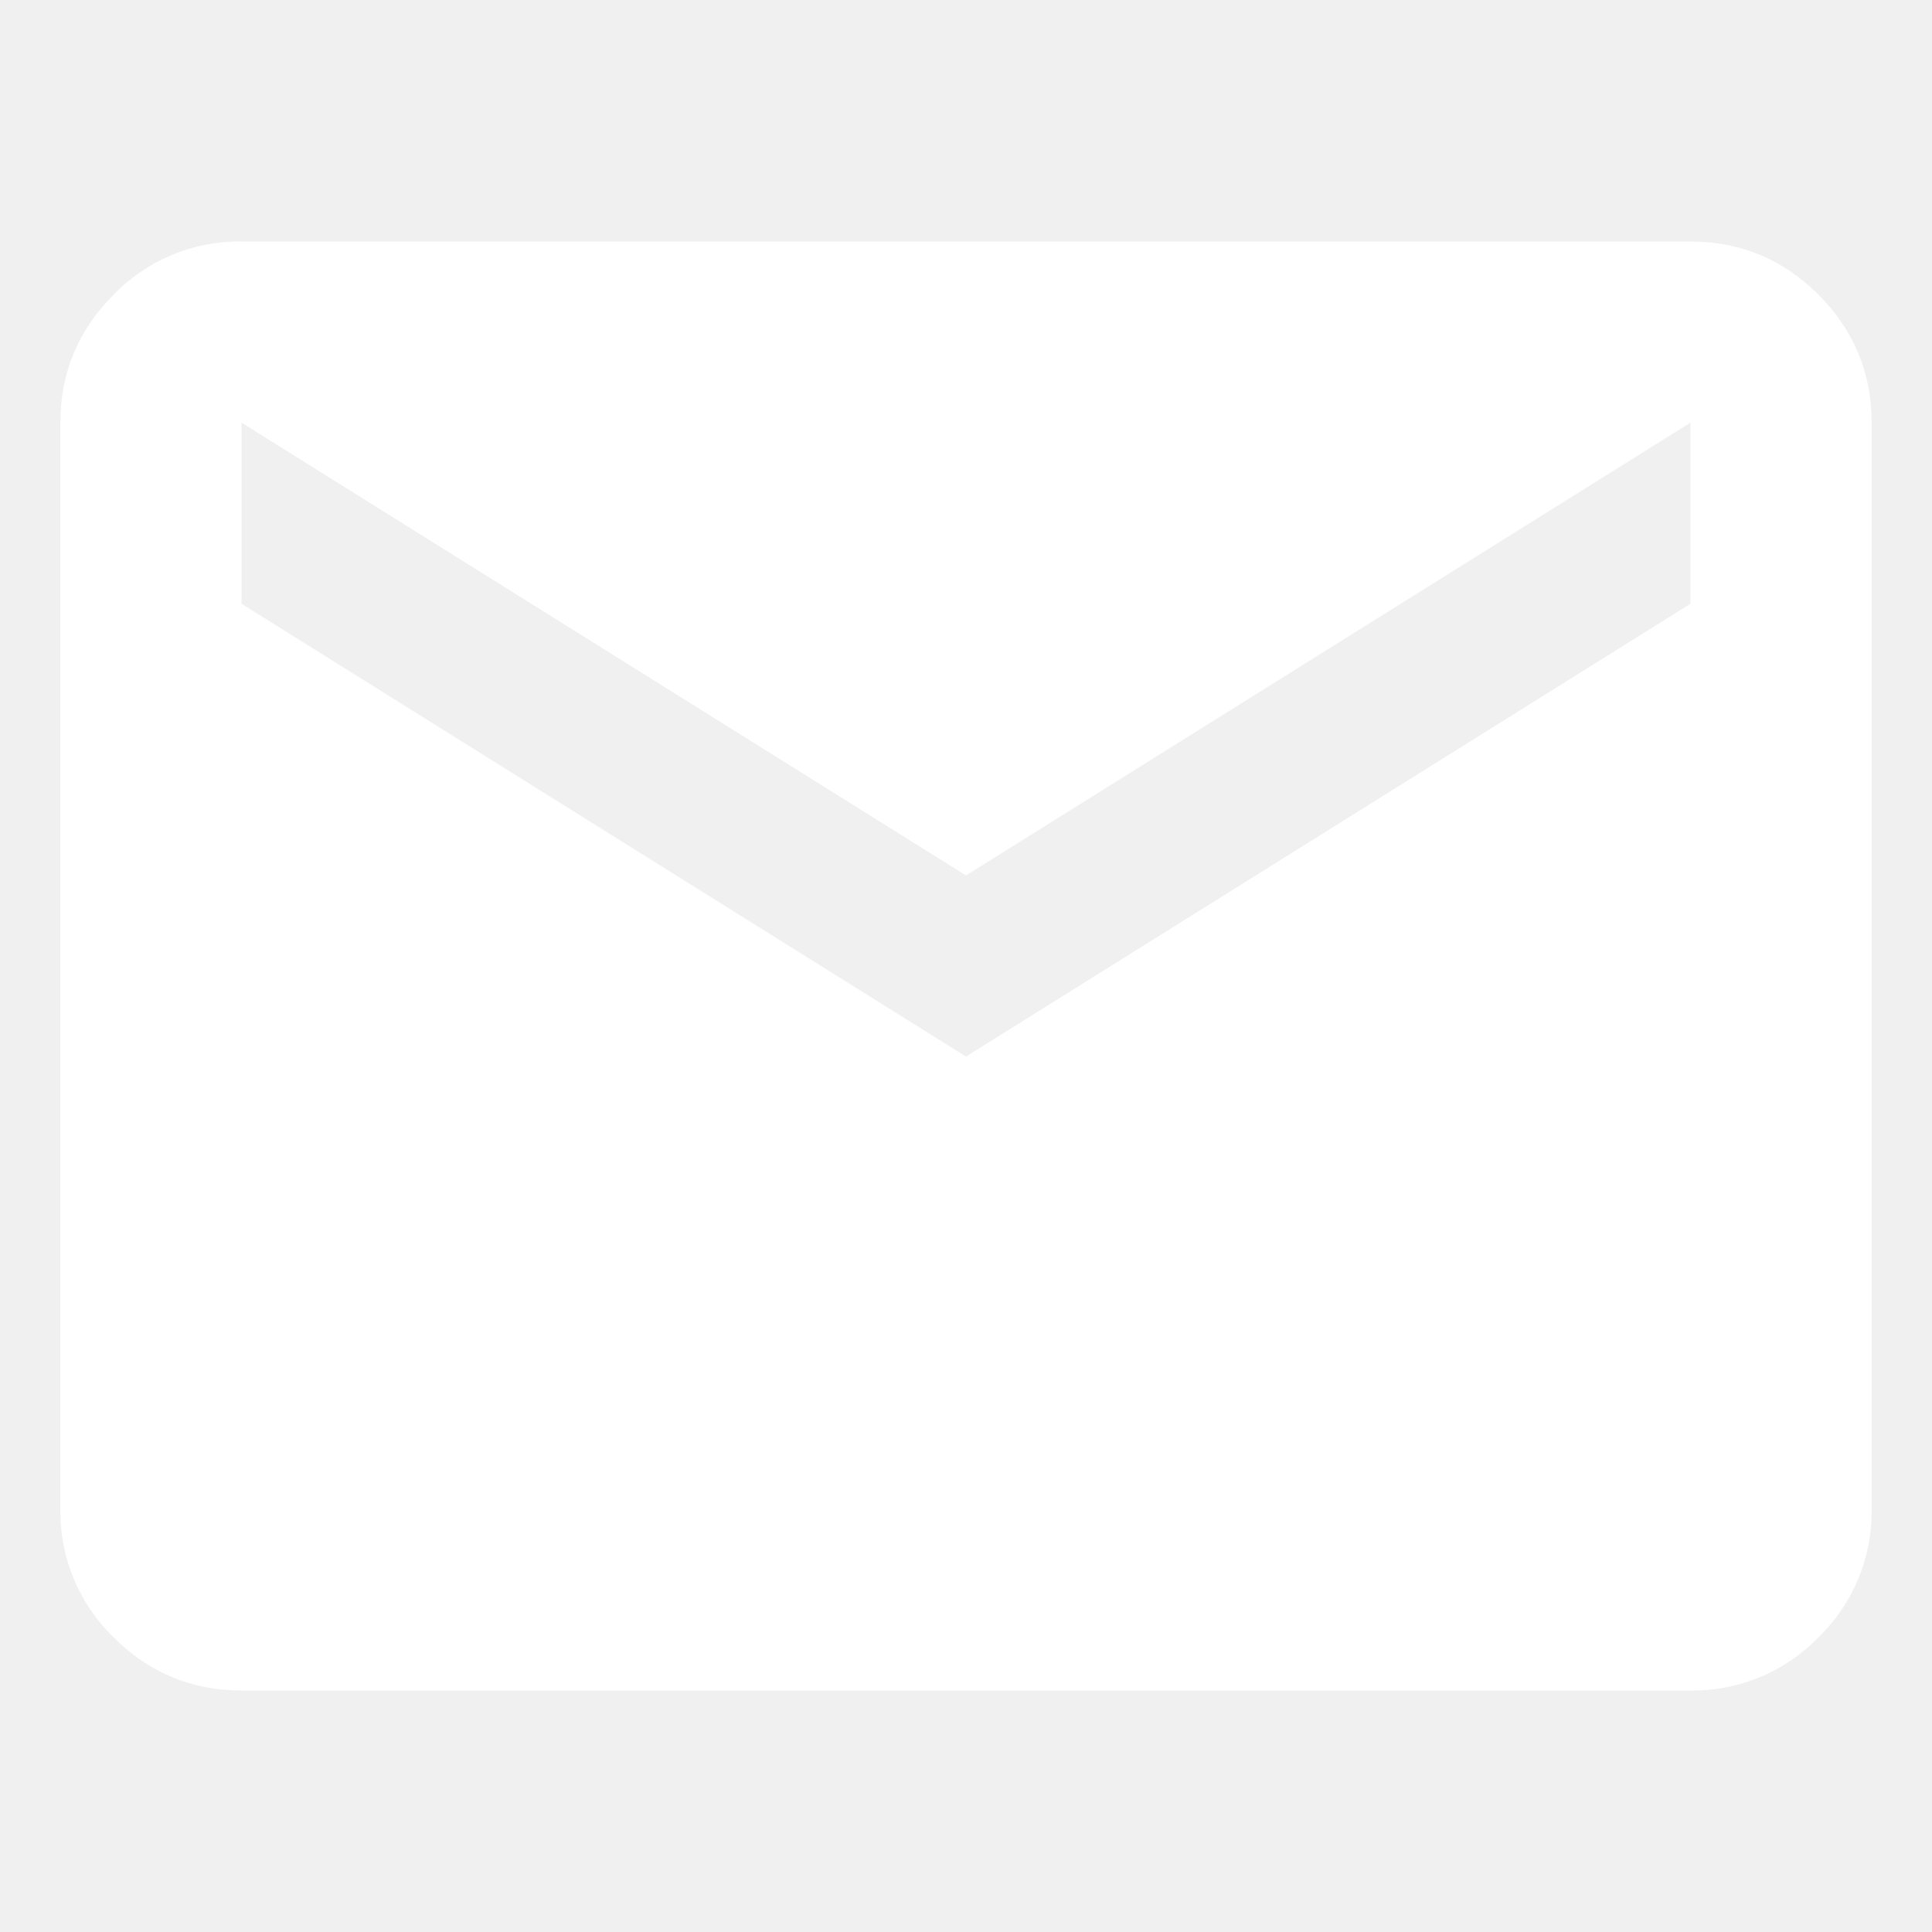
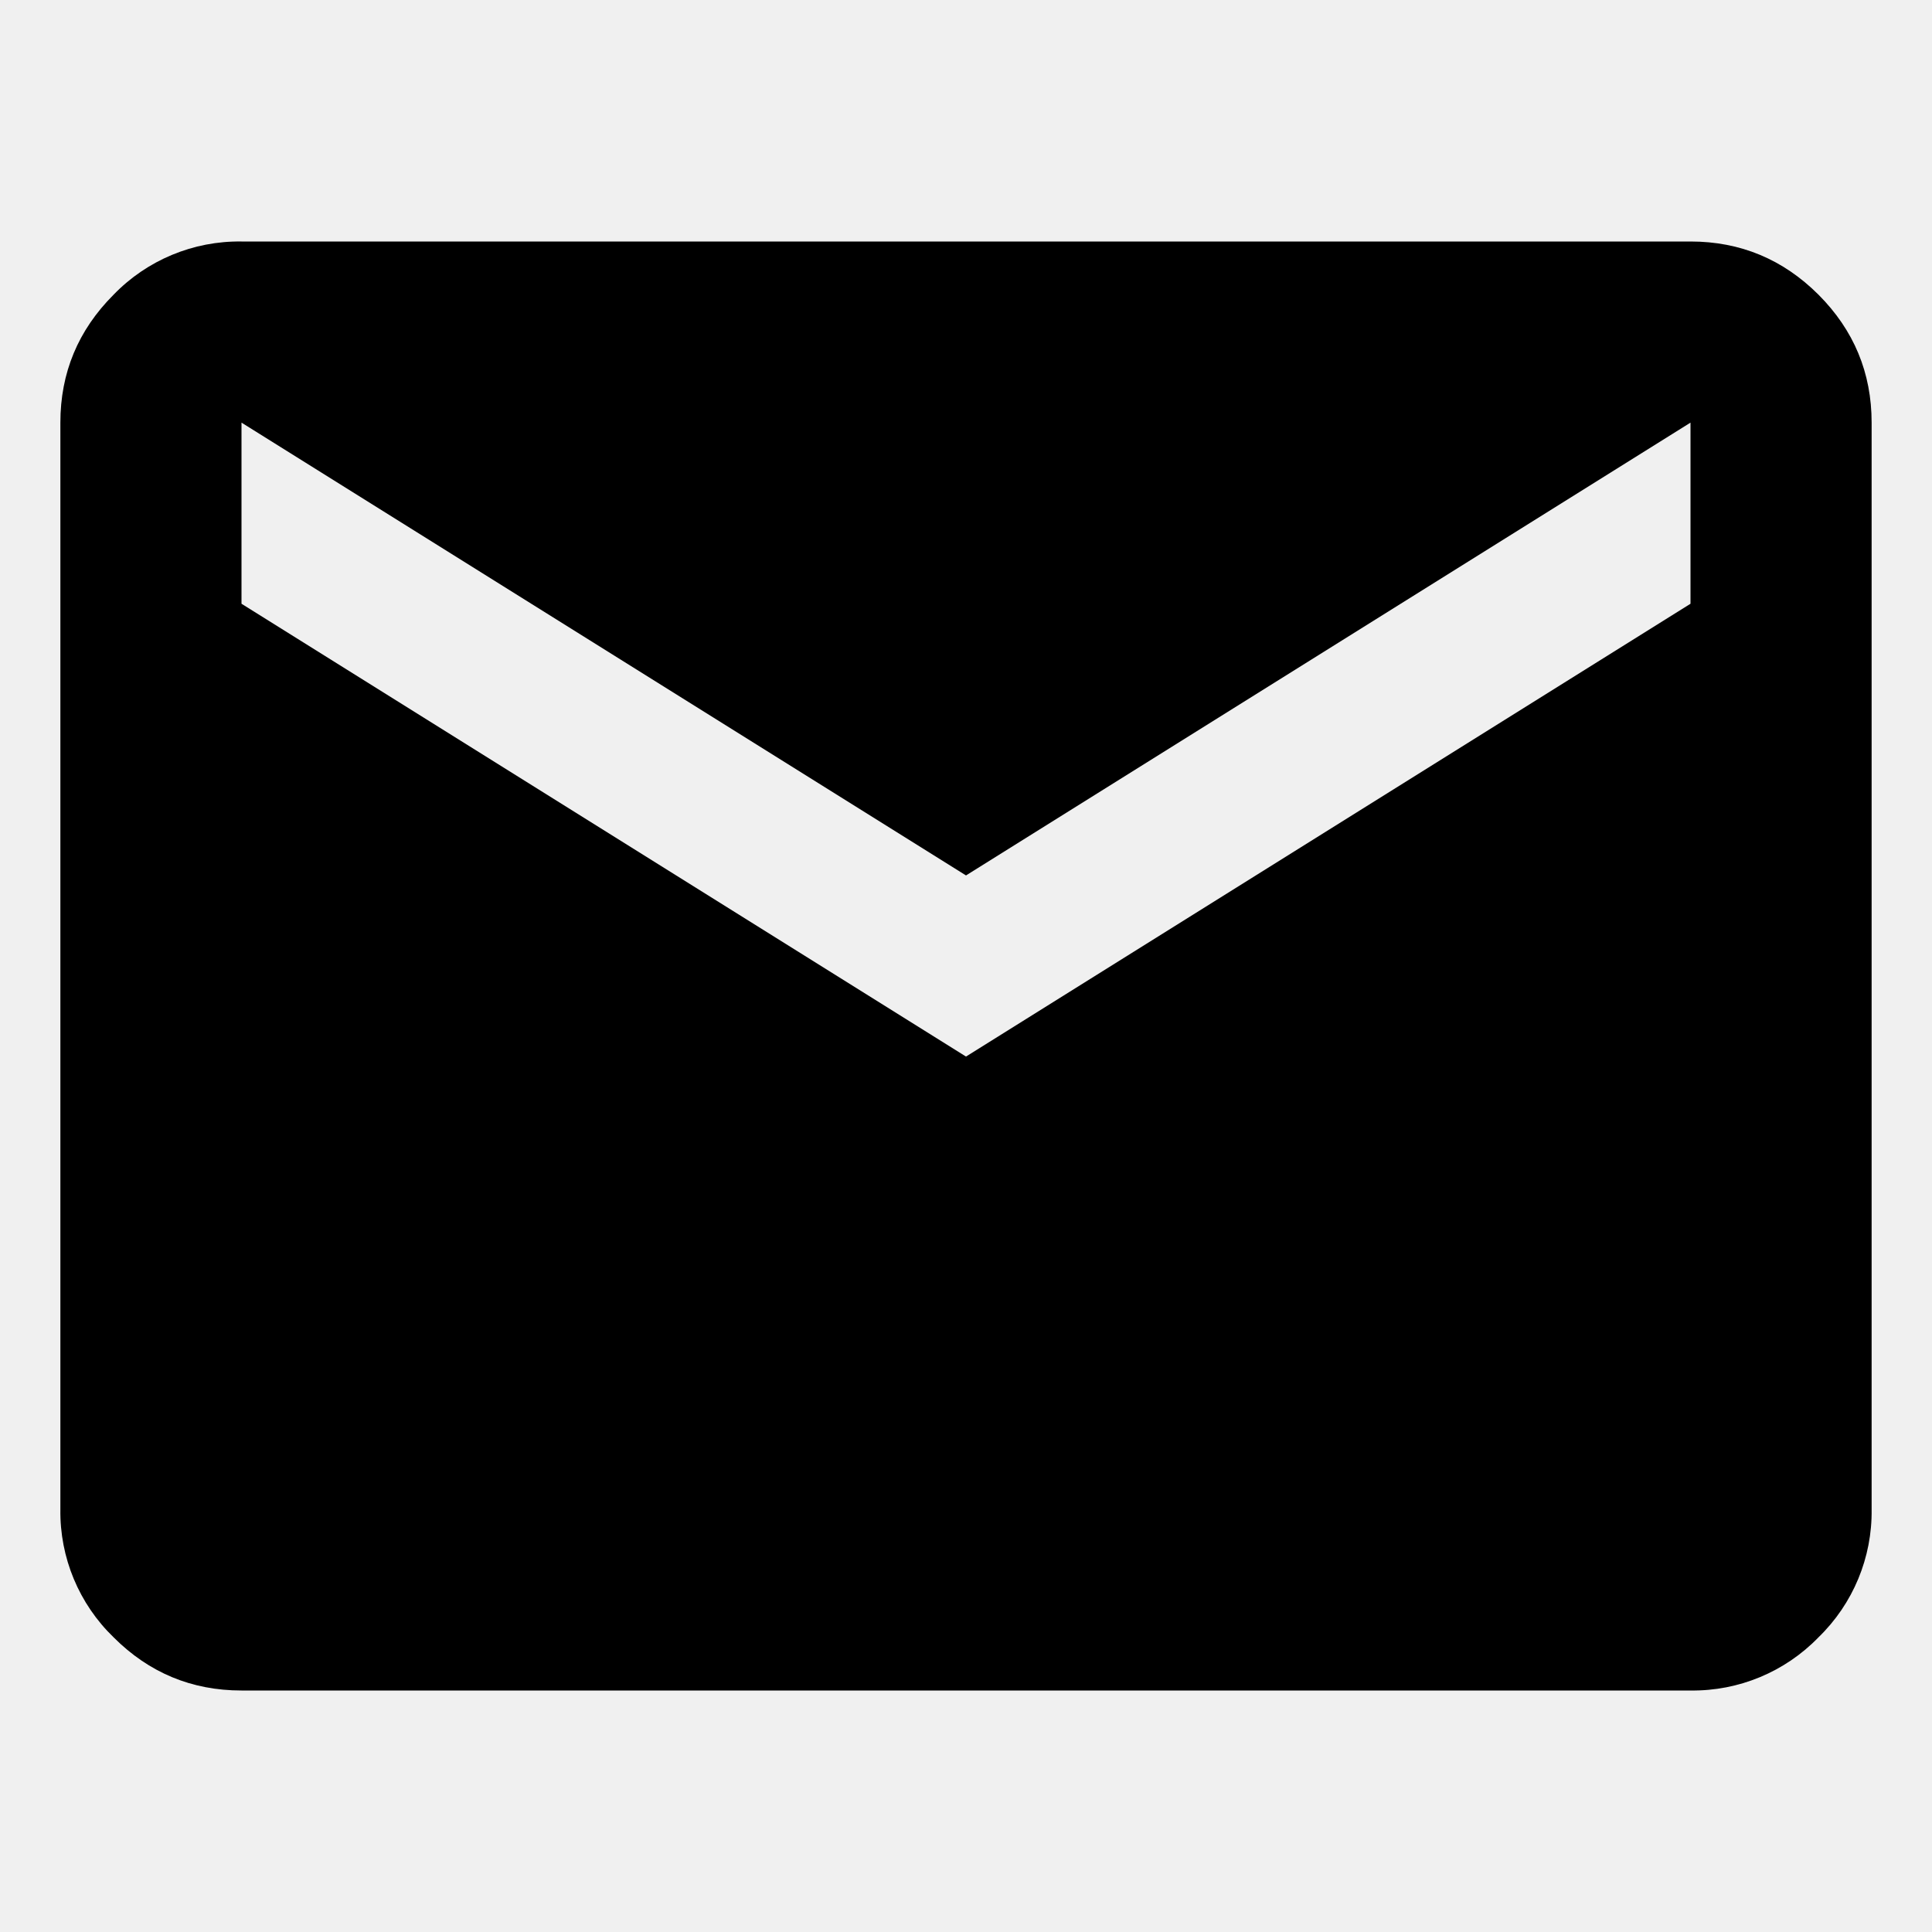
<svg xmlns="http://www.w3.org/2000/svg" viewBox="0 0 32 32" height="32" width="32" xml:space="preserve" style="fill-rule:evenodd;clip-rule:evenodd;stroke-linejoin:round;stroke-miterlimit:2">
-   <path d="M4 20c-.55 0-1.021-.196-1.412-.587A1.927 1.927 0 0 1 2 18V6c0-.55.196-1.021.588-1.413A1.926 1.926 0 0 1 4 4h16c.55 0 1.021.196 1.413.587.391.392.587.863.587 1.413v12a1.93 1.93 0 0 1-.587 1.413A1.93 1.93 0 0 1 20 20H4Zm8-7 8-5V6l-8 5-8-5v2l8 5Z" style="fill:#fff;fill-rule:nonzero" transform="matrix(1.5 0 0 1.5 -2 -2)" />
+   <path d="M4 20c-.55 0-1.021-.196-1.412-.587A1.927 1.927 0 0 1 2 18V6c0-.55.196-1.021.588-1.413A1.926 1.926 0 0 1 4 4h16c.55 0 1.021.196 1.413.587.391.392.587.863.587 1.413v12a1.93 1.93 0 0 1-.587 1.413A1.93 1.93 0 0 1 20 20H4Zm8-7 8-5V6l-8 5-8-5v2l8 5Z" style="fill-rule:nonzero" transform="matrix(1.5 0 0 1.5 -2 -2)" />
</svg>
